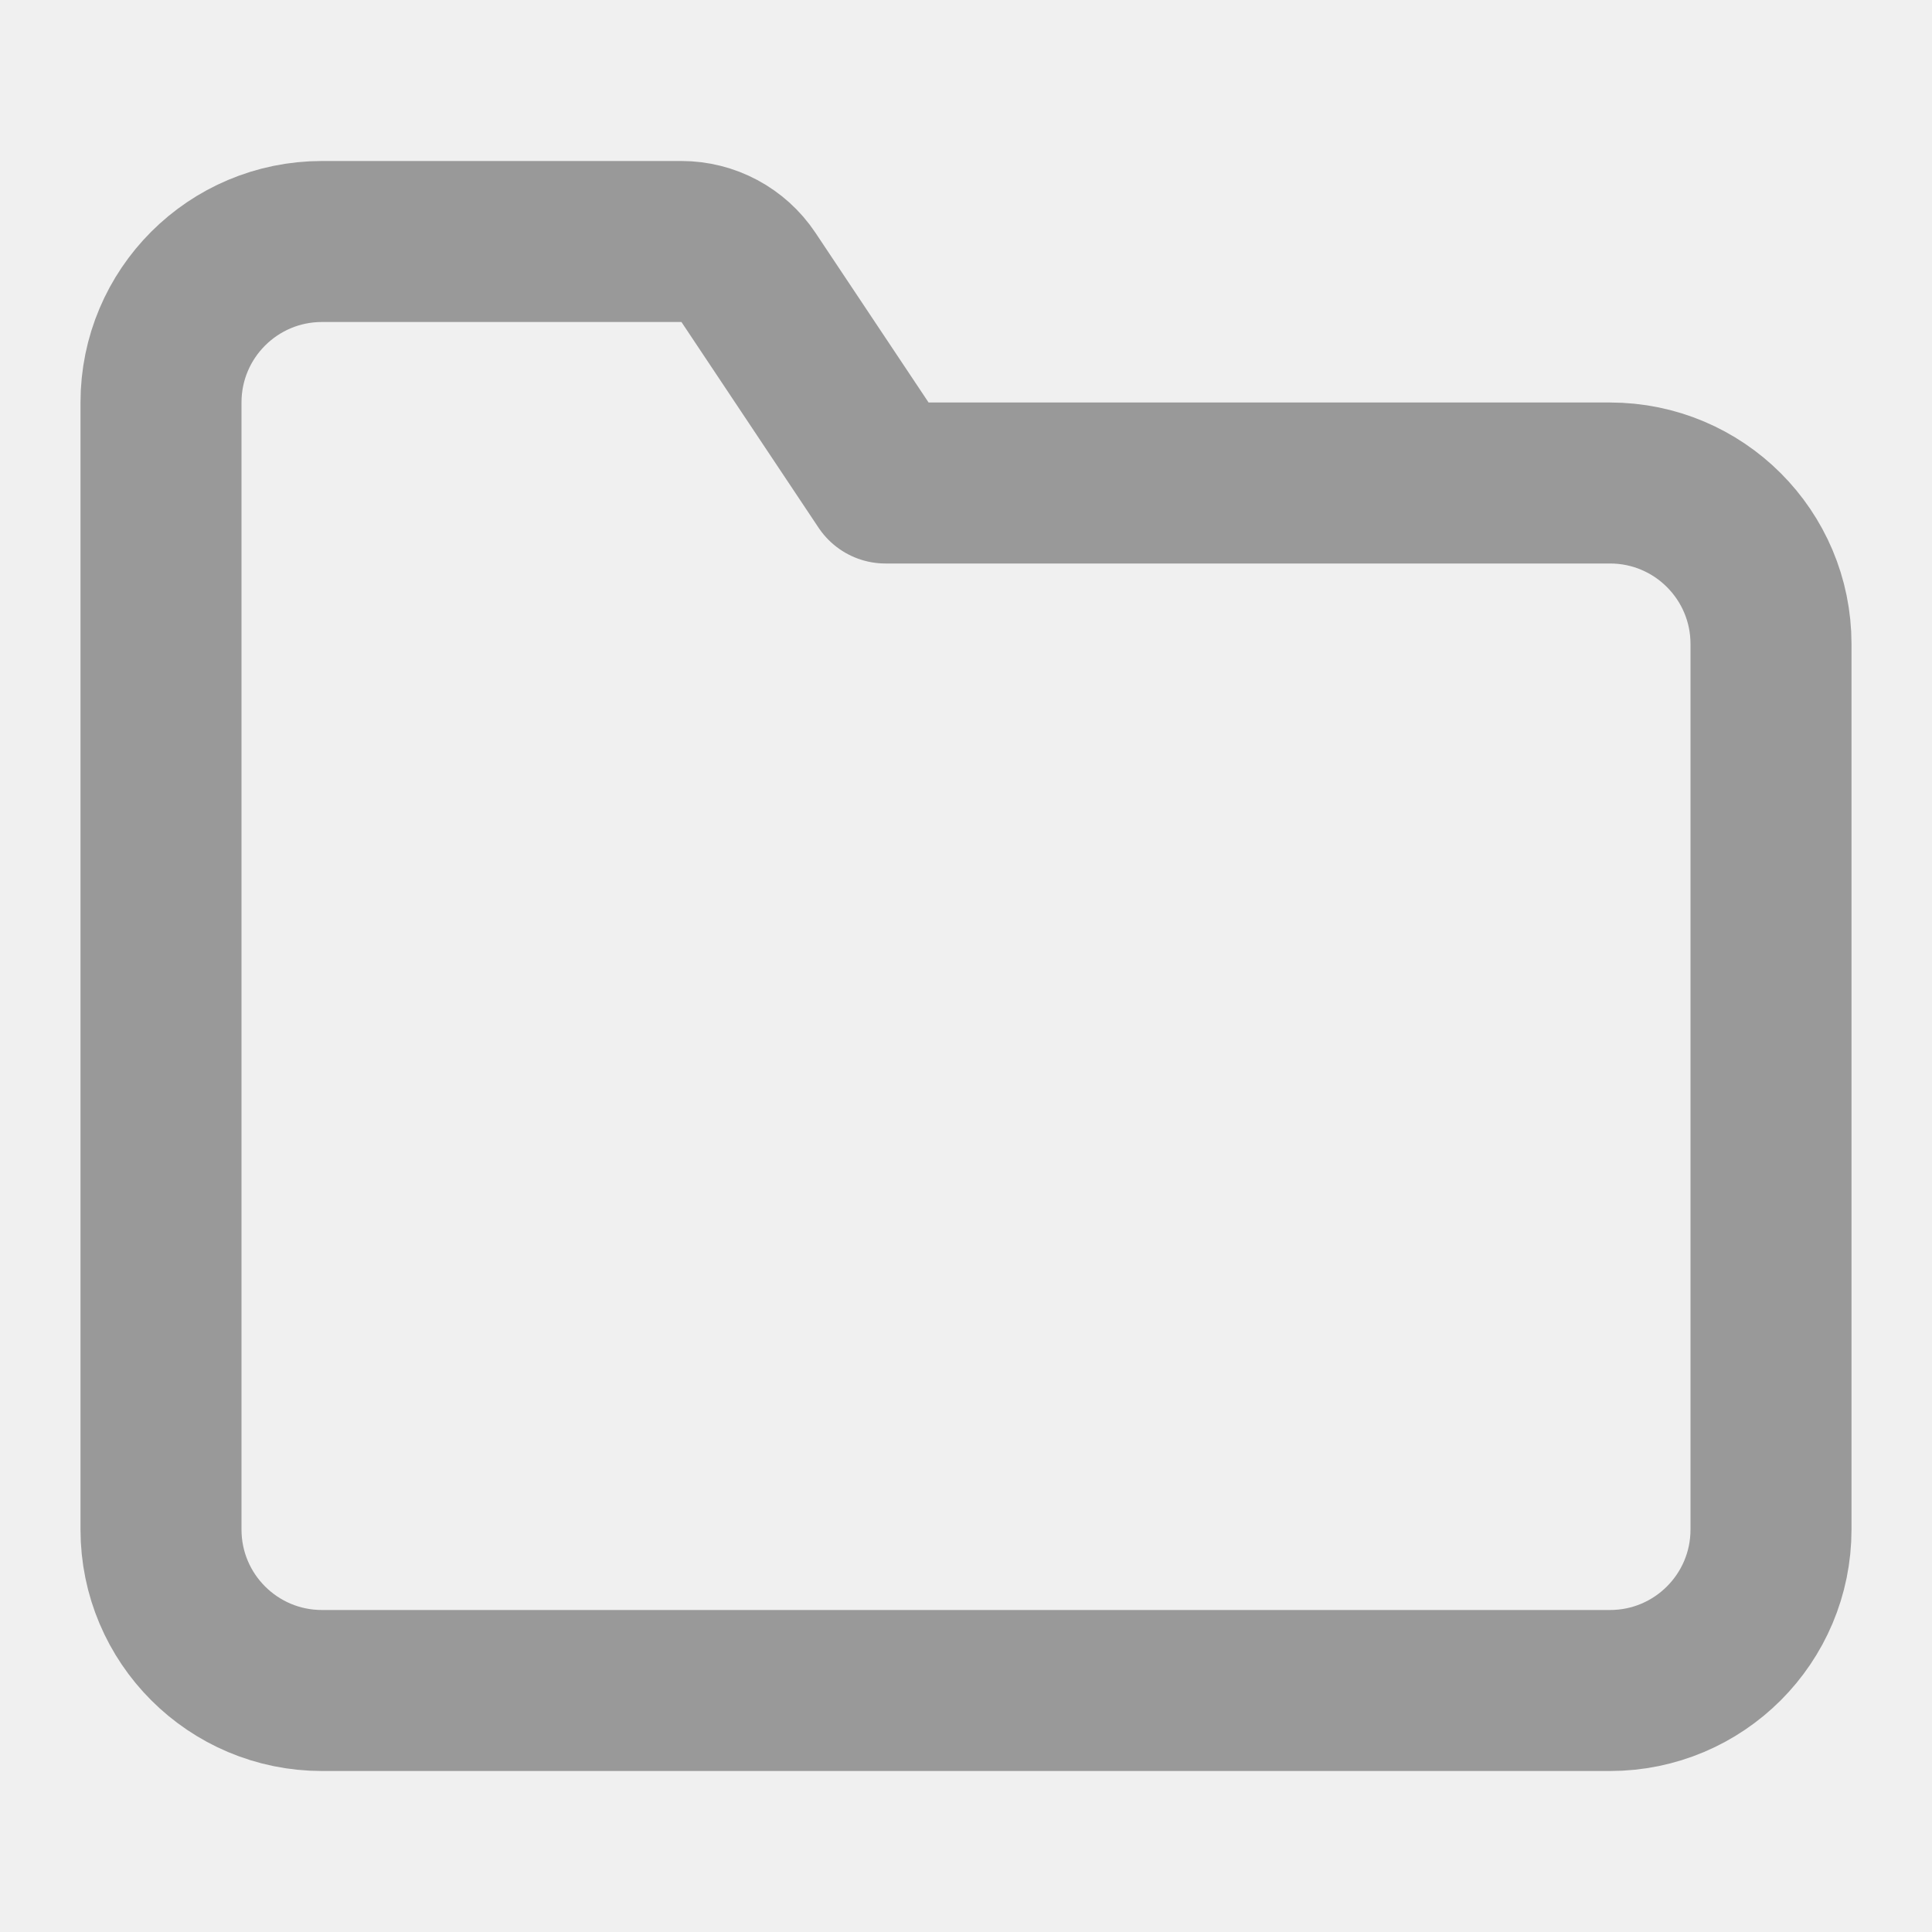
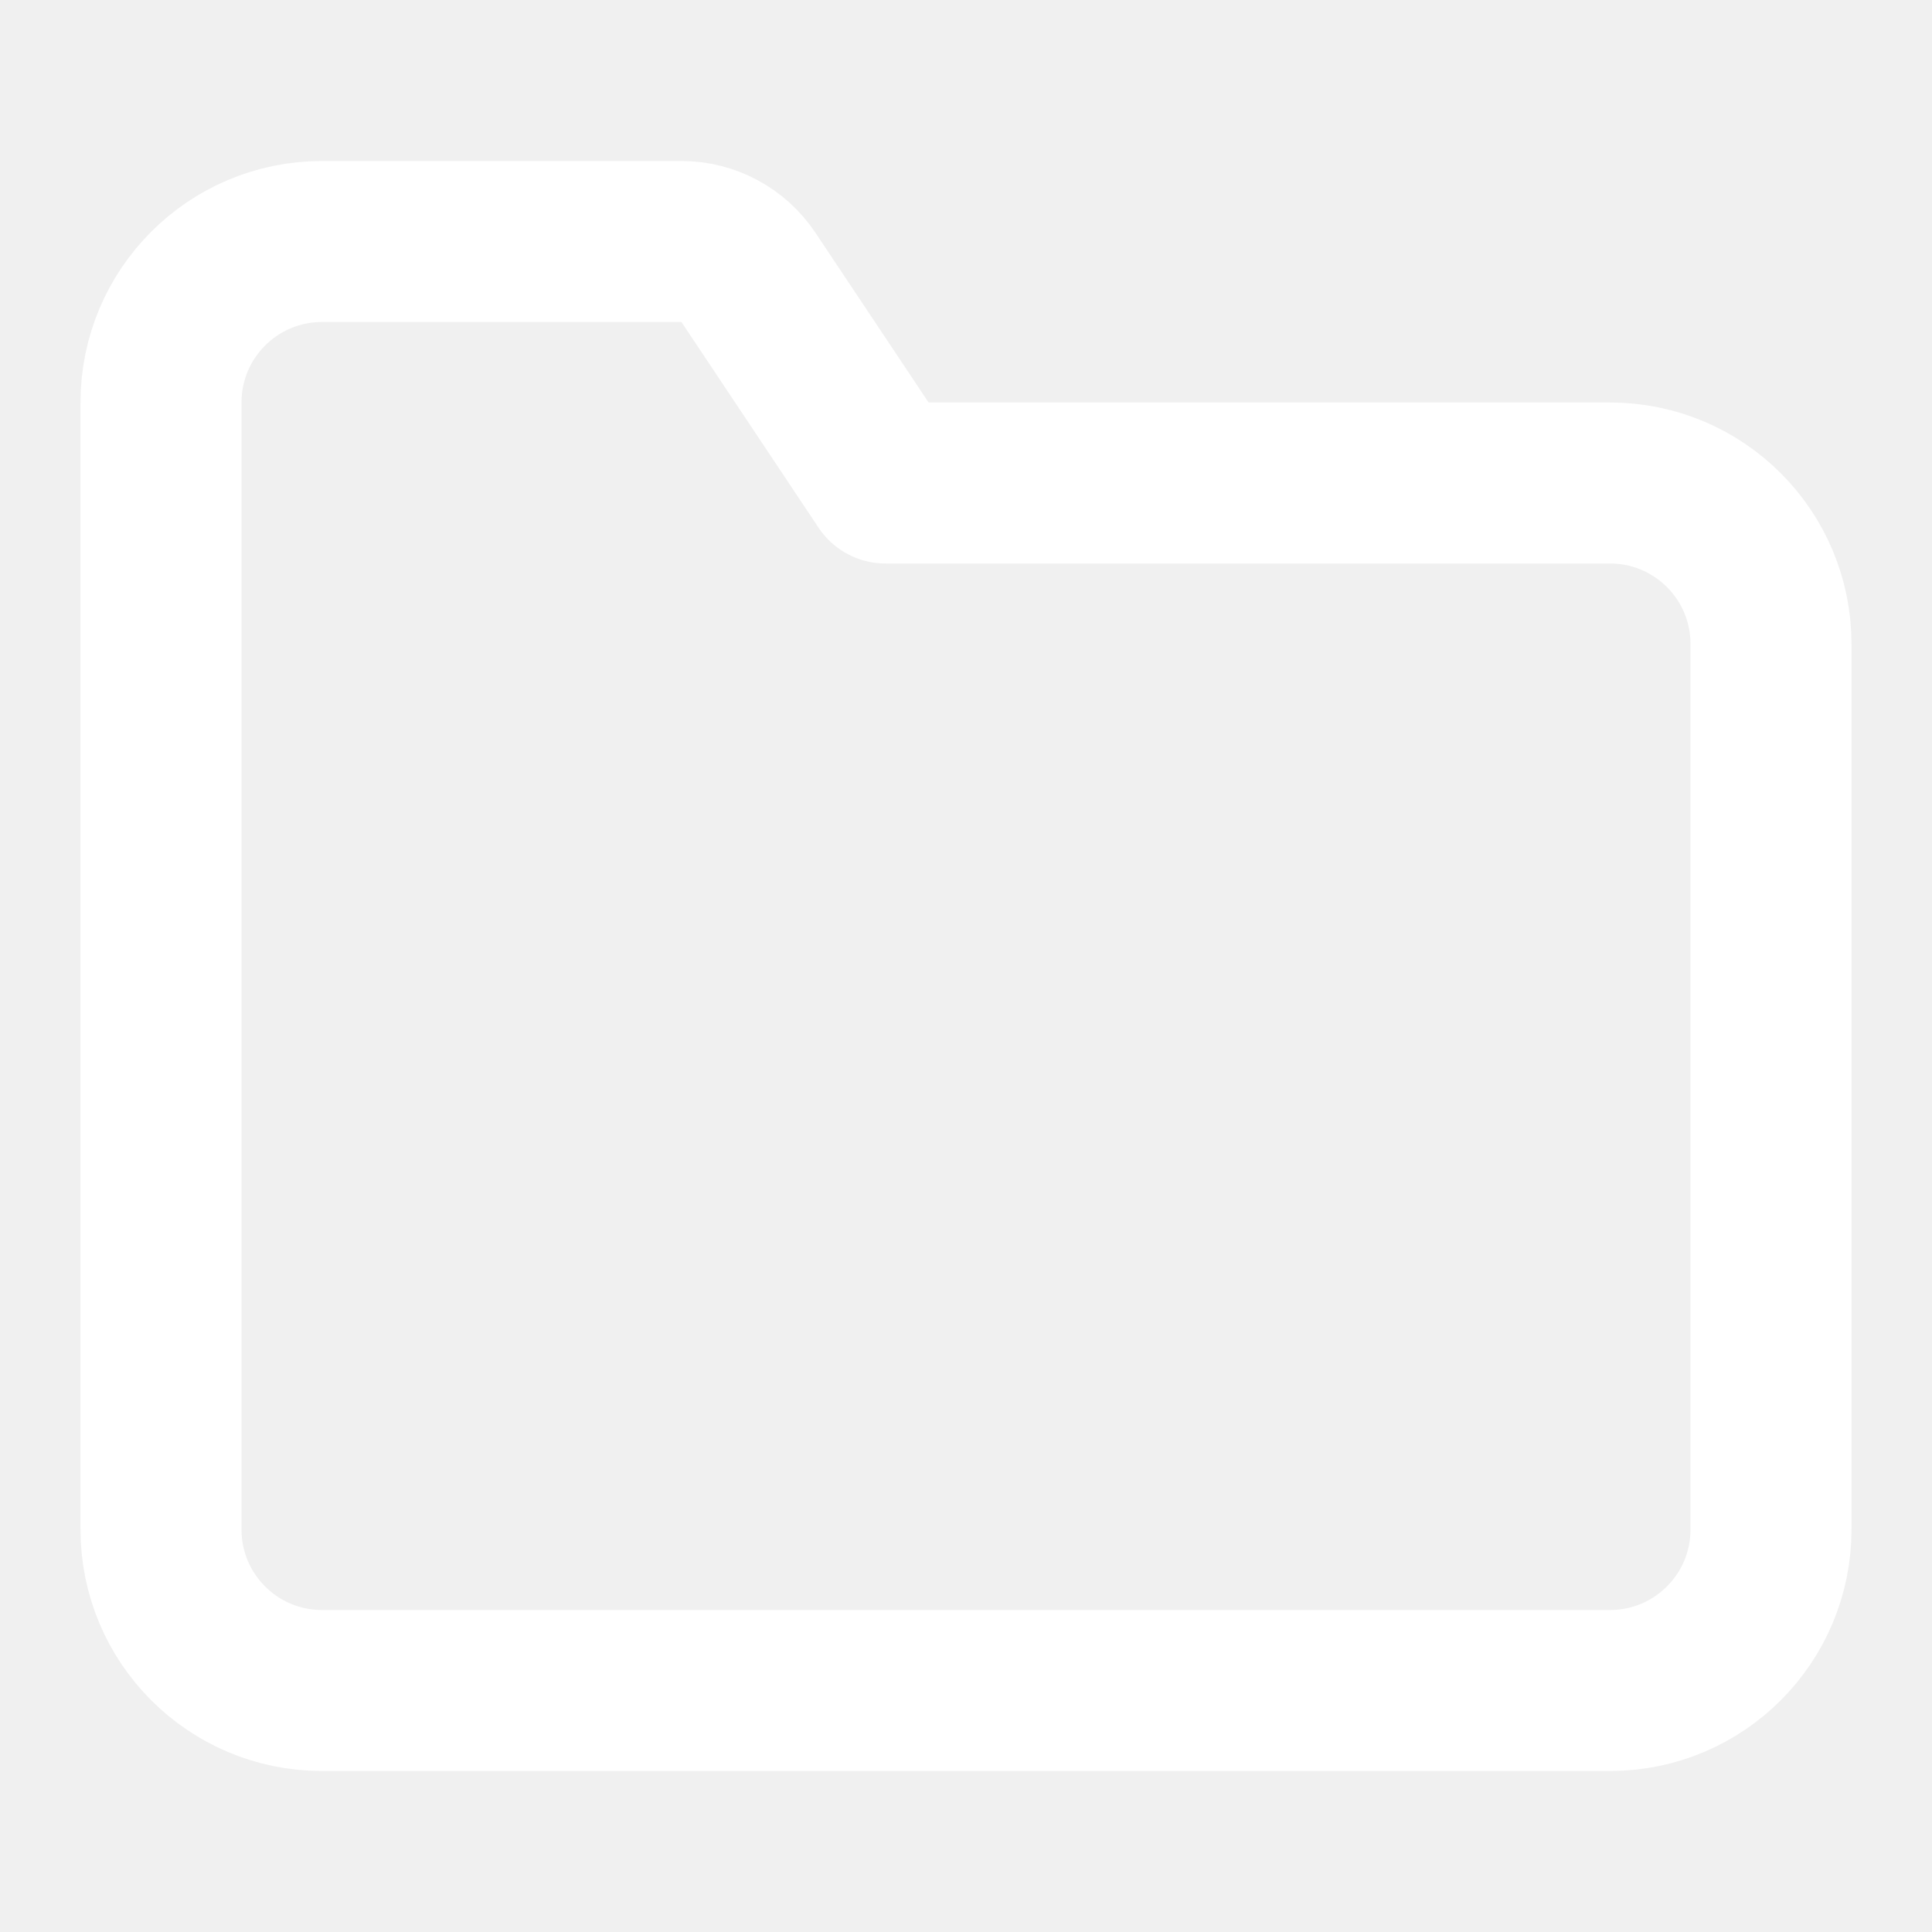
<svg xmlns="http://www.w3.org/2000/svg" viewBox="0 0 24 24" fill="none">
  <g id="SVGRepo_bgCarrier" stroke-width="0" />
  <g id="SVGRepo_tracerCarrier" stroke-linecap="round" stroke-linejoin="round" />
  <g id="SVGRepo_iconCarrier">
-     <path d="M4 21H20C21.105 21 22 20.105 22 19V8C22 6.895 21.105 6 20 6H11L9.297 3.445C9.111 3.167 8.799 3 8.465 3H4C2.895 3 2 3.895 2 5V19C2 20.105 2.895 21 4 21Z" stroke="#999" stroke-width="2" stroke-linecap="round" stroke-linejoin="round" />
+     <path d="M4 21H20C21.105 21 22 20.105 22 19V8C22 6.895 21.105 6 20 6H11L9.297 3.445C9.111 3.167 8.799 3 8.465 3H4C2.895 3 2 3.895 2 5V19C2 20.105 2.895 21 4 21Z" stroke="#fff" stroke-width="2" stroke-linecap="round" stroke-linejoin="round" />
  </g>
</svg>
